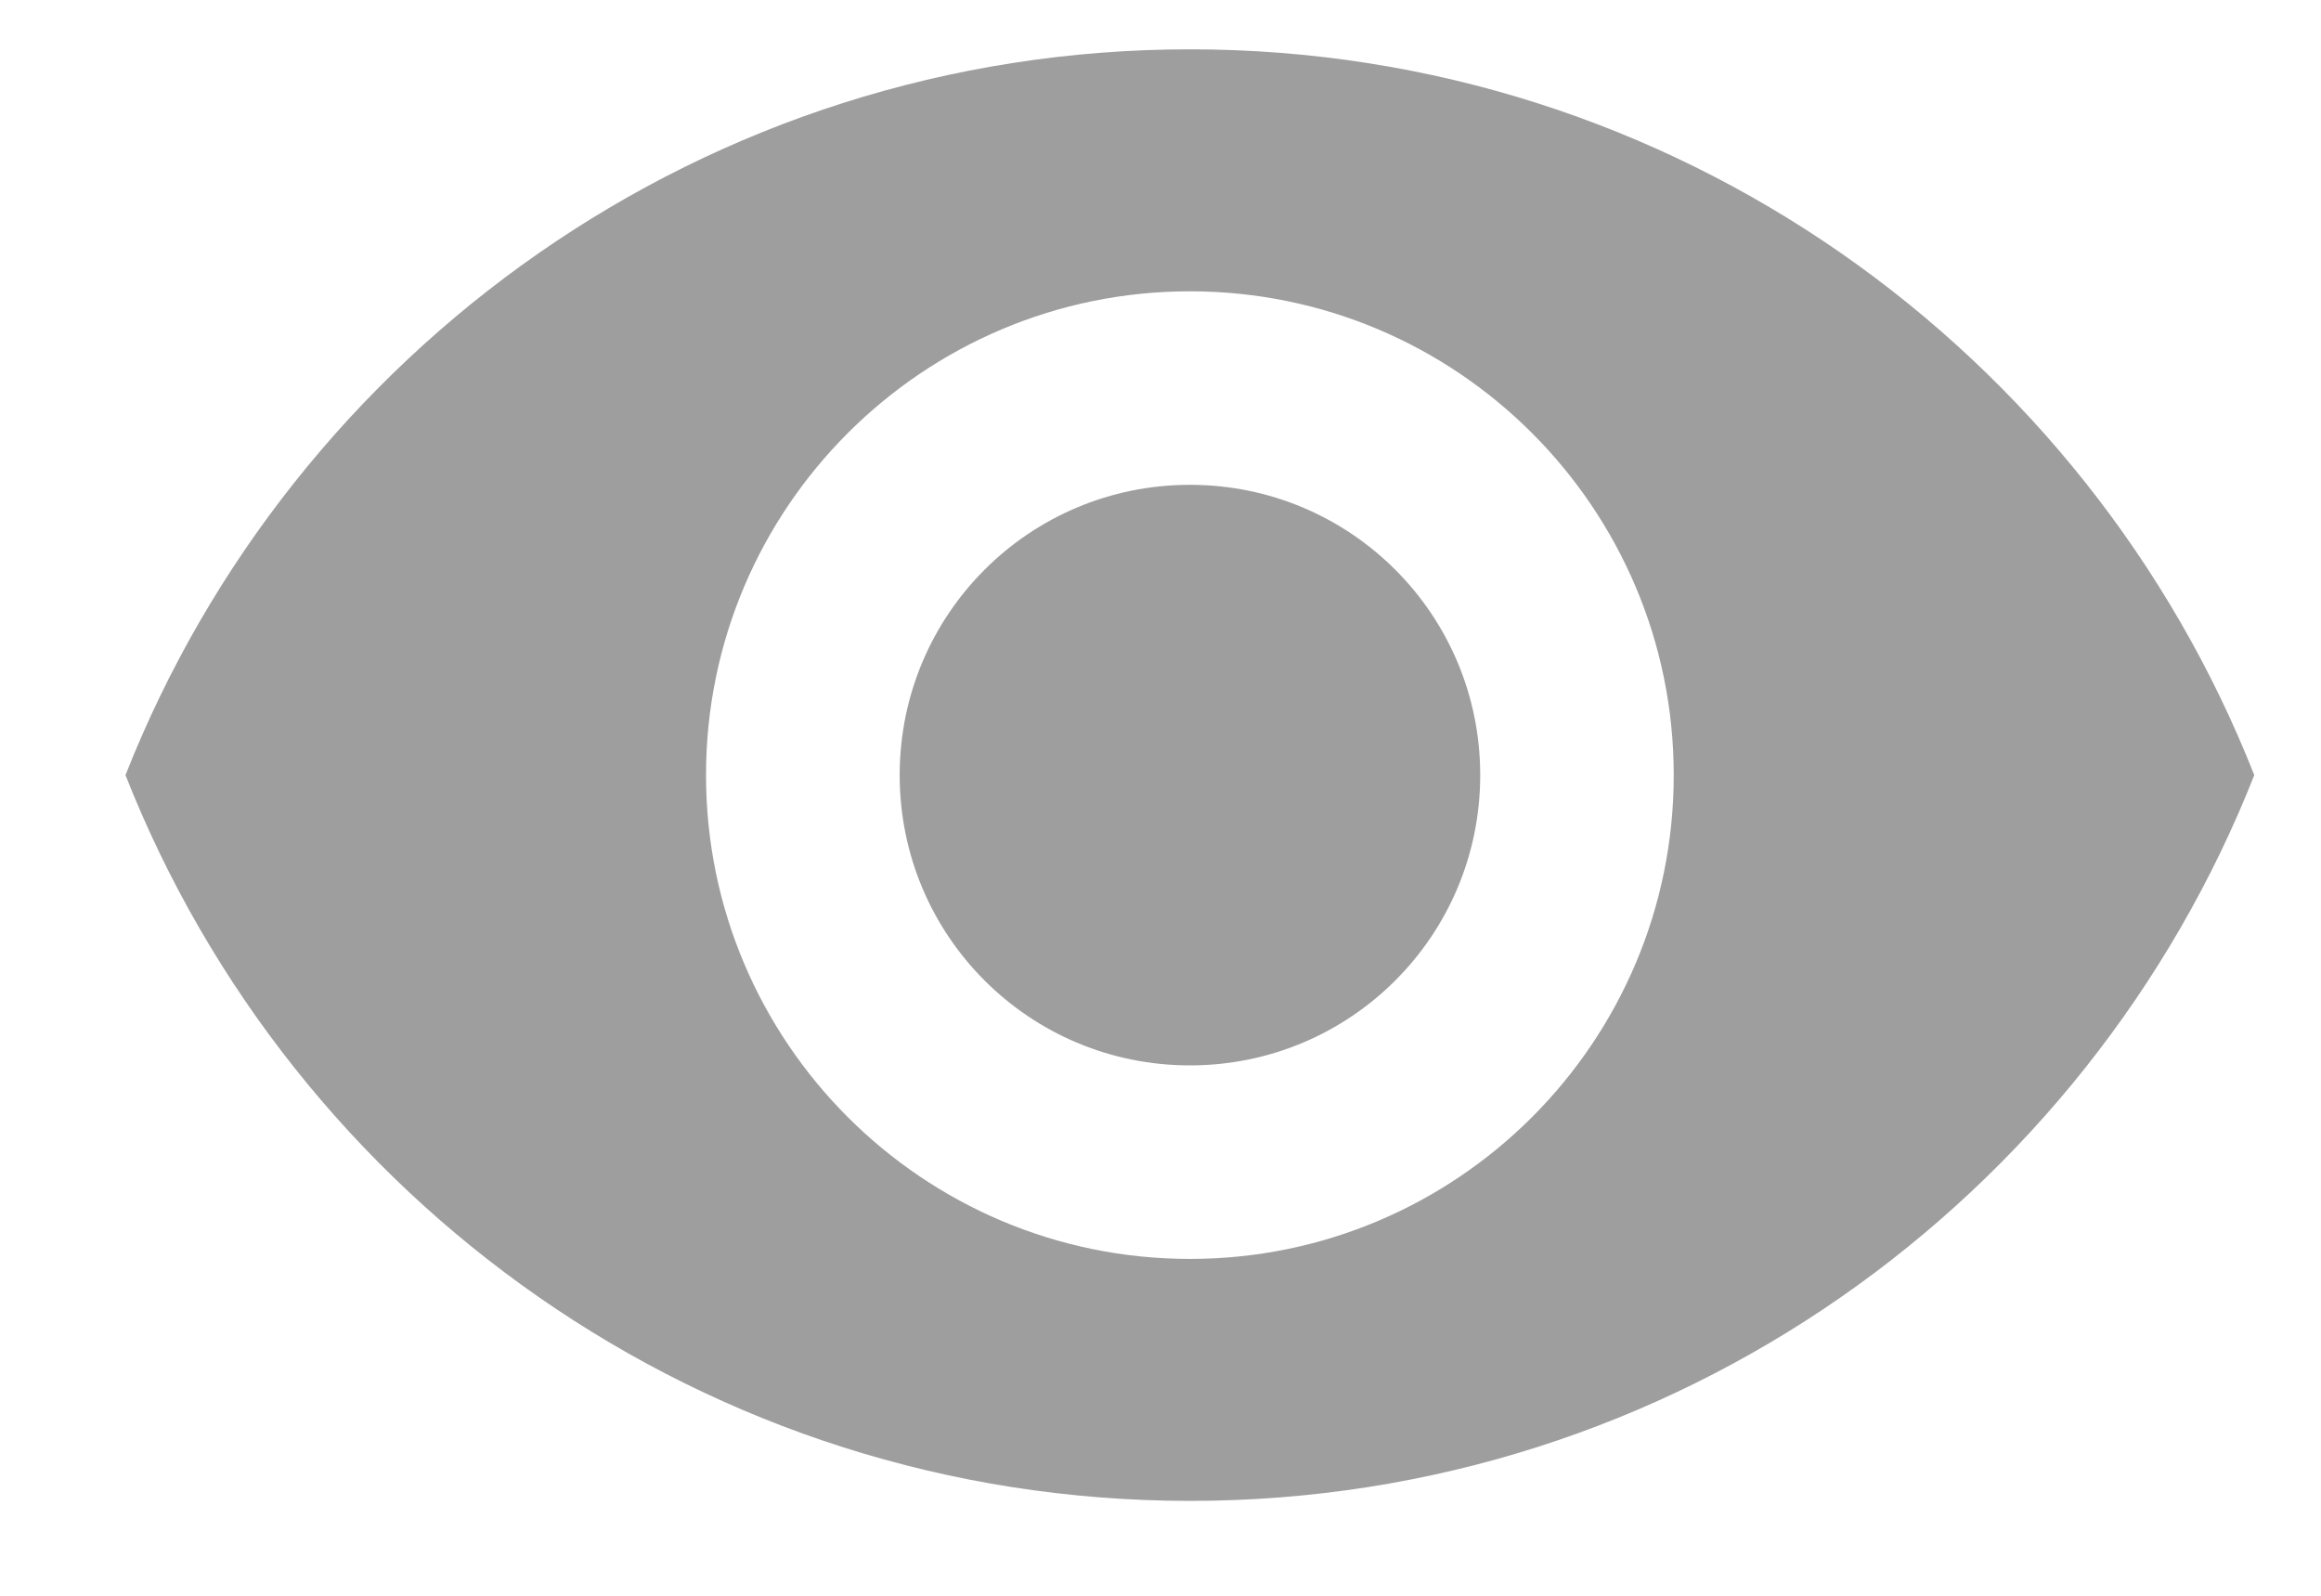
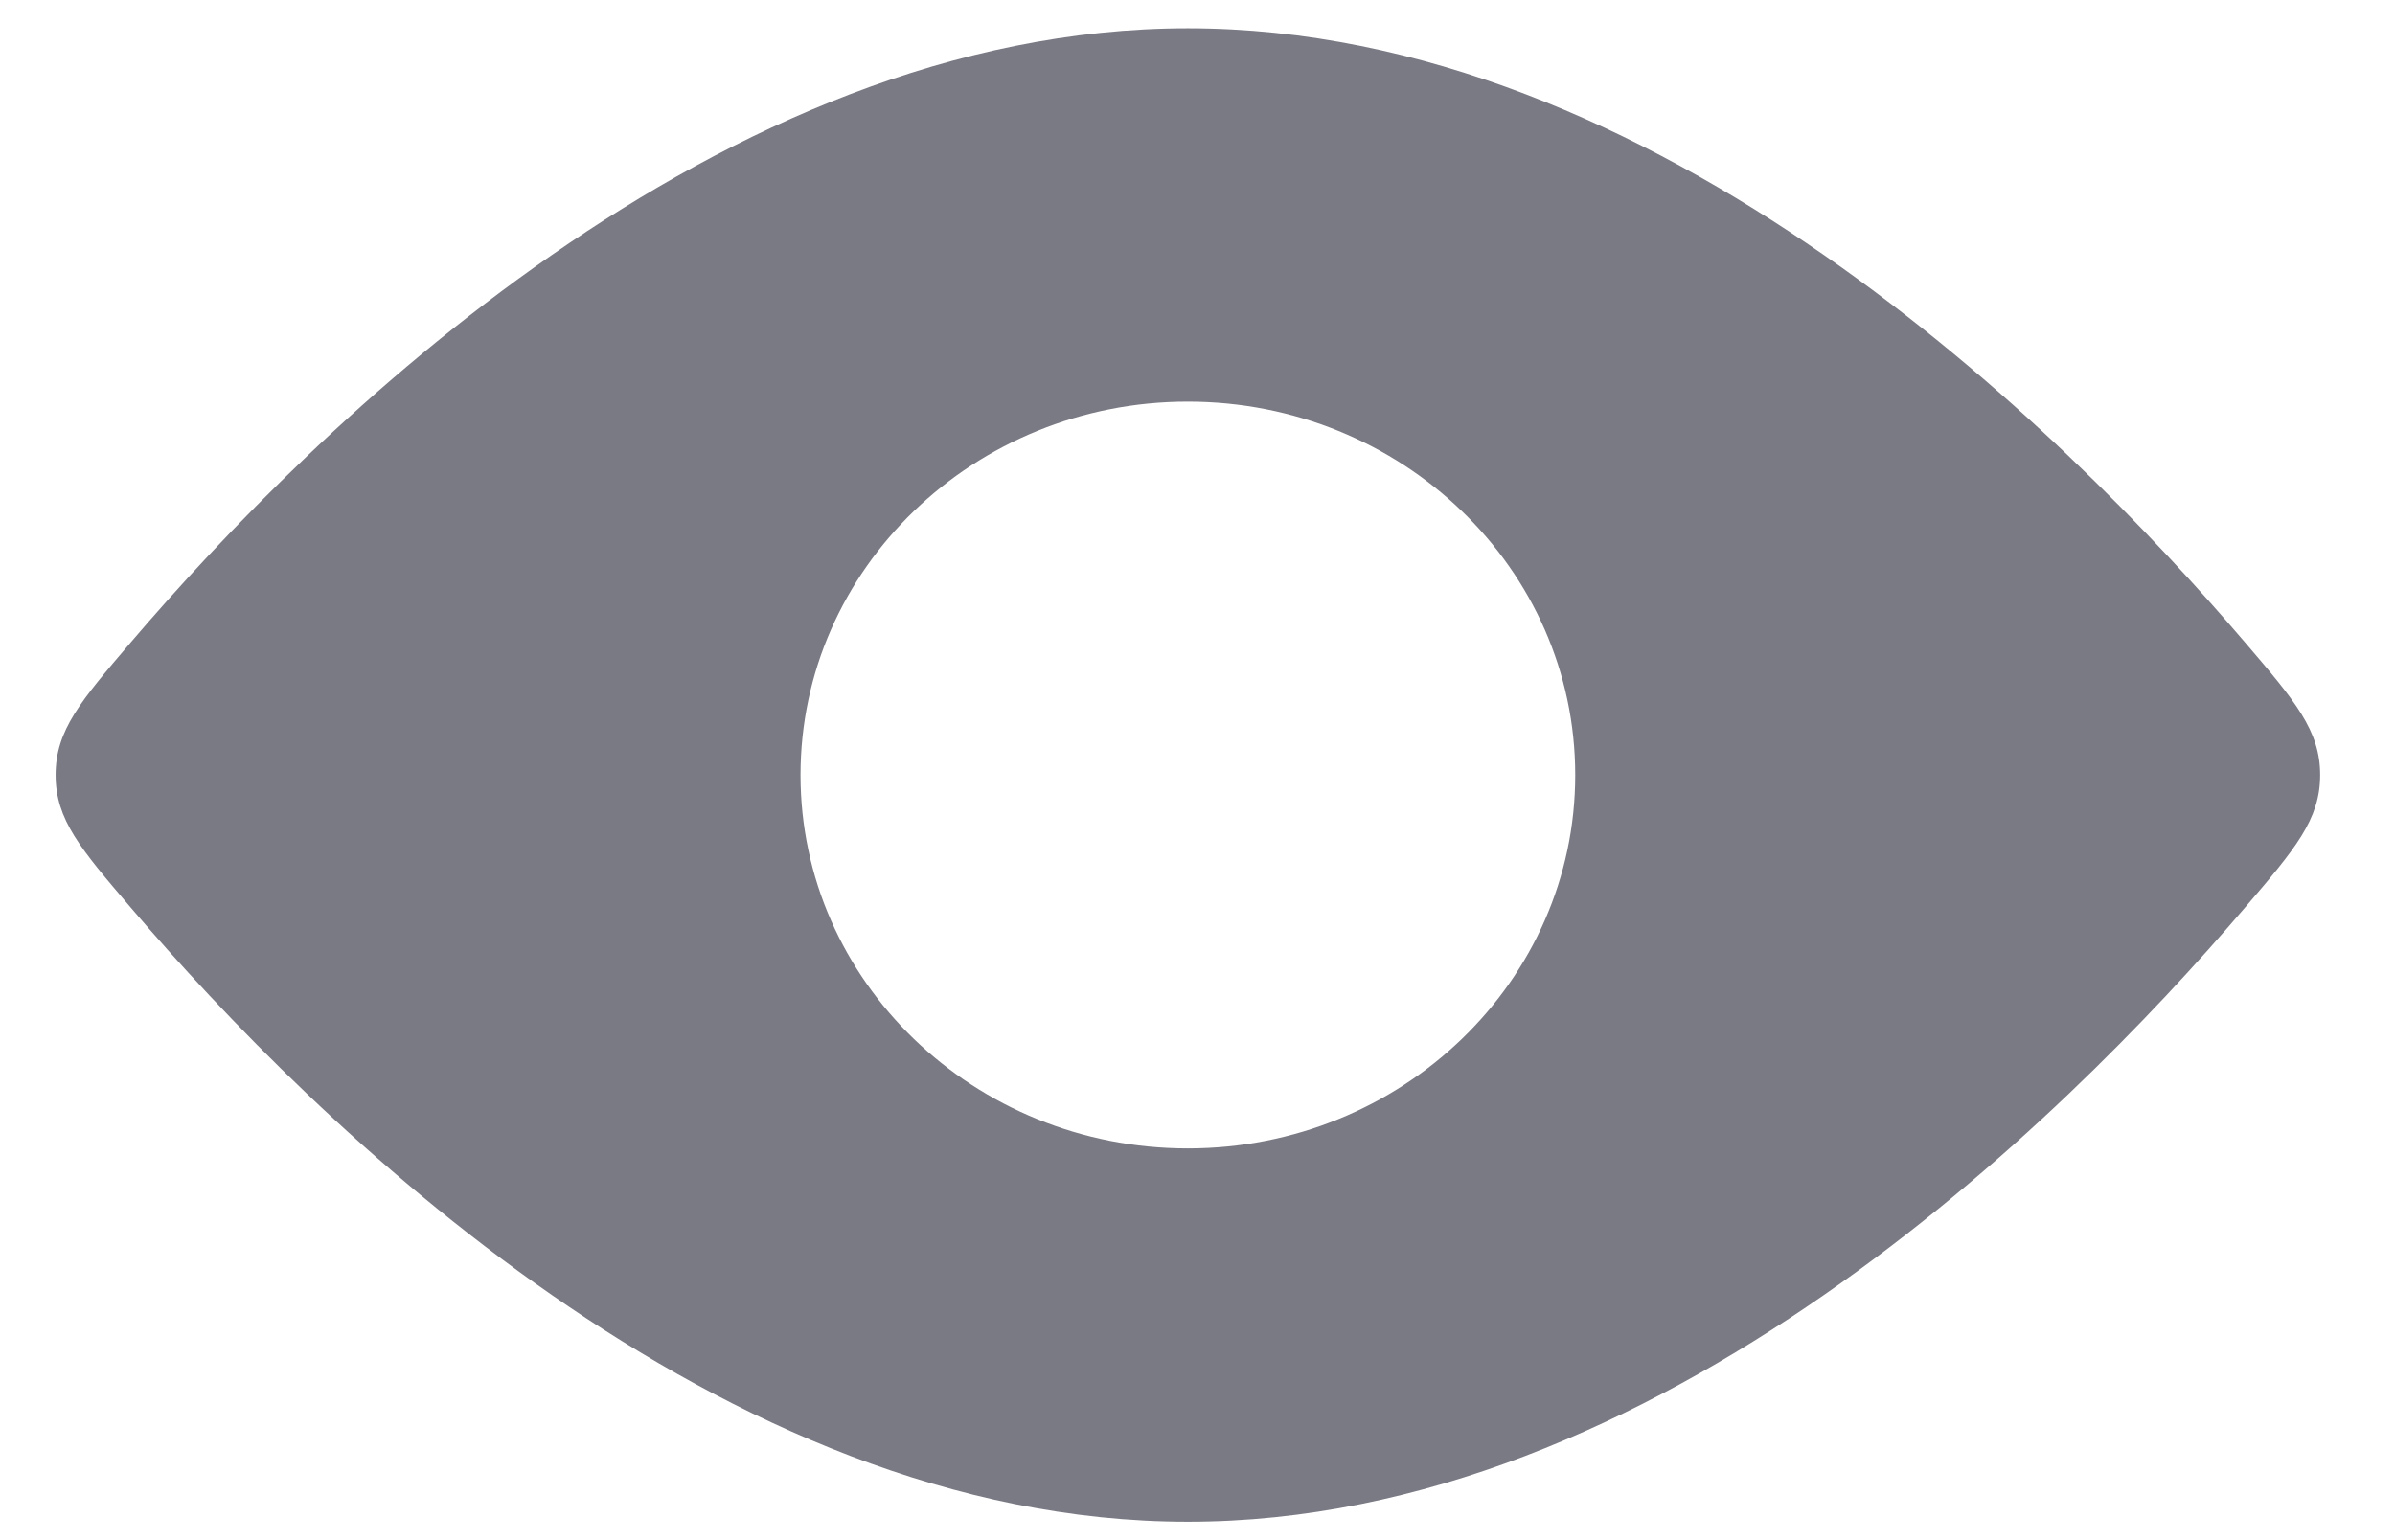
- <svg xmlns="http://www.w3.org/2000/svg" width="16" height="11" viewBox="0 0 16 11" fill="none">
-   <path d="M8.203 0.34C4.867 0.34 2.019 2.415 0.865 5.343C2.019 8.271 4.867 10.346 8.203 10.346C11.538 10.346 14.386 8.271 15.54 5.343C14.386 2.415 11.538 0.34 8.203 0.34ZM8.203 8.678C6.362 8.678 4.867 7.184 4.867 5.343C4.867 3.502 6.362 2.008 8.203 2.008C10.044 2.008 11.538 3.502 11.538 5.343C11.538 7.184 10.044 8.678 8.203 8.678ZM8.203 3.342C7.095 3.342 6.202 4.236 6.202 5.343C6.202 6.45 7.095 7.344 8.203 7.344C9.31 7.344 10.204 6.45 10.204 5.343C10.204 4.236 9.31 3.342 8.203 3.342Z" fill="#9E9E9E" />
+ <svg xmlns="http://www.w3.org/2000/svg" width="28" height="18" viewBox="0 0 28 18" fill="none">
+   <path fill-rule="evenodd" clip-rule="evenodd" d="M27.125 9.063C27.125 8.541 26.832 8.198 26.246 7.512C24.103 5.003 19.375 0.331 13.887 0.331C8.4 0.331 3.672 5.003 1.529 7.512C0.943 8.198 0.65 8.541 0.65 9.063C0.65 9.586 0.943 9.928 1.529 10.614C3.672 13.124 8.4 17.796 13.887 17.796C19.375 17.796 24.103 13.124 26.246 10.614C26.832 9.928 27.125 9.586 27.125 9.063ZM13.887 13.43C16.388 13.43 18.416 11.475 18.416 9.063C18.416 6.652 16.388 4.697 13.887 4.697C11.387 4.697 9.359 6.652 9.359 9.063C9.359 11.475 11.387 13.43 13.887 13.43Z" fill="#424252" fill-opacity="0.7" />
</svg>
